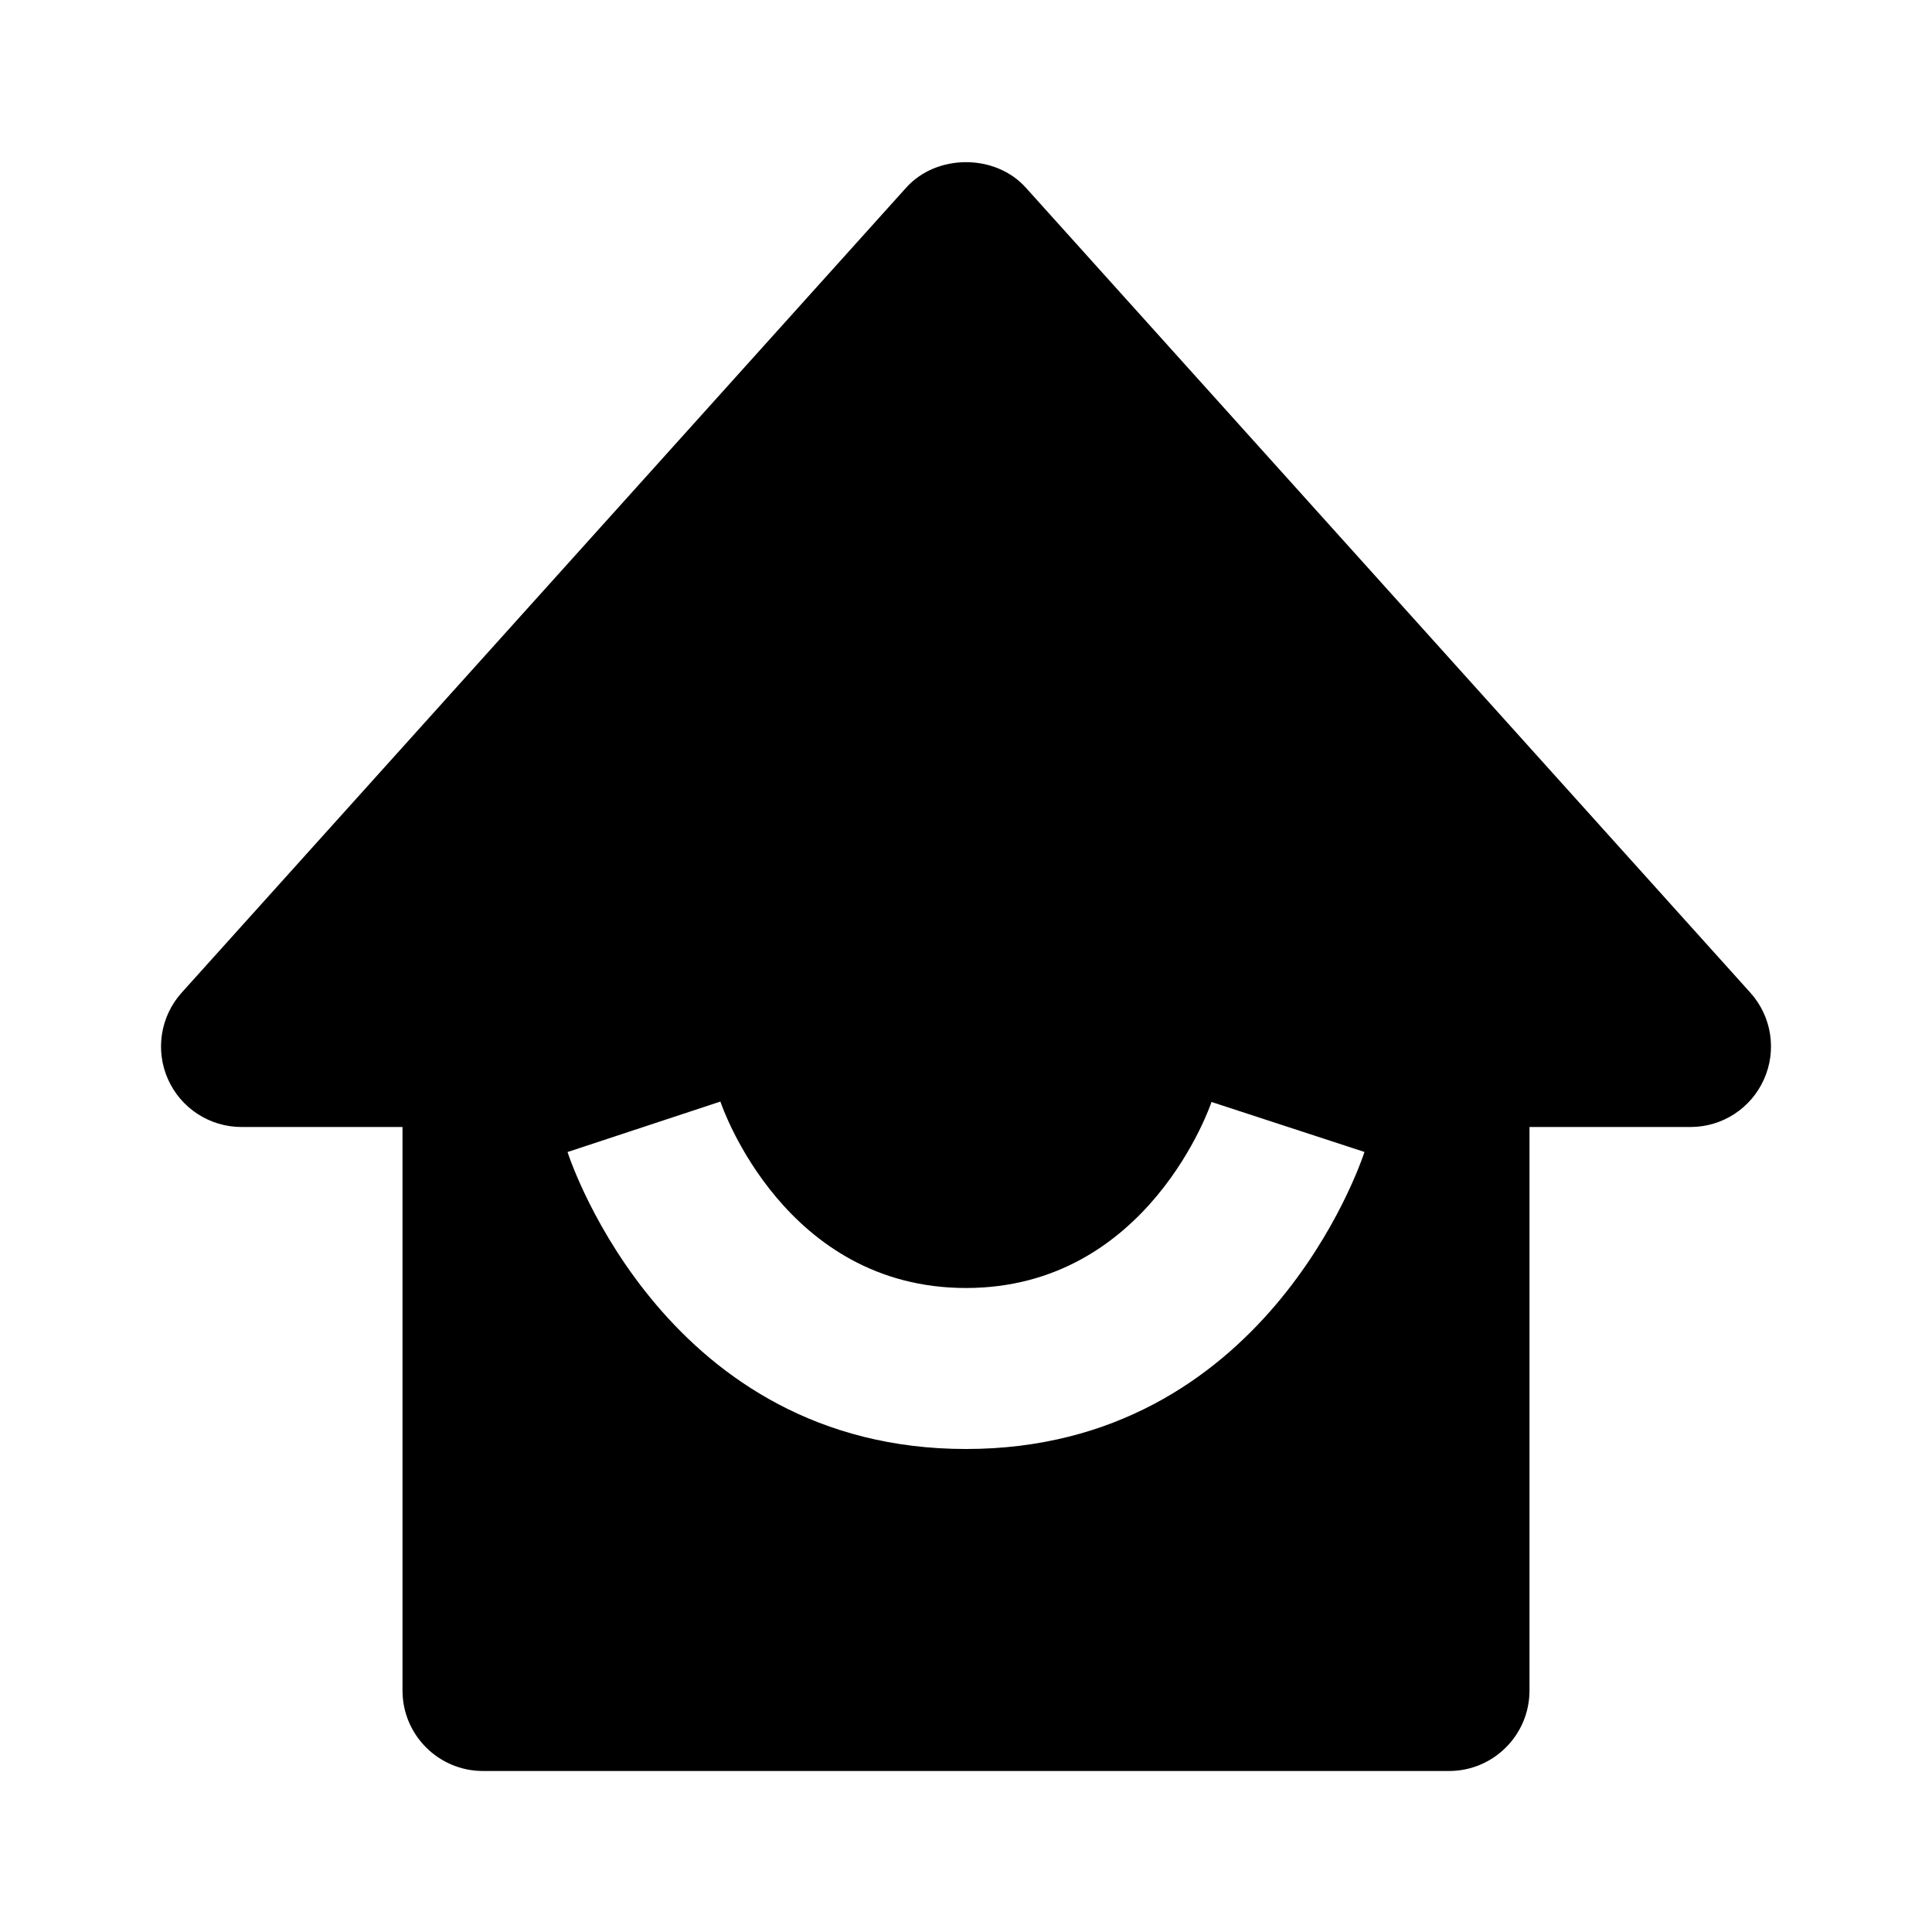
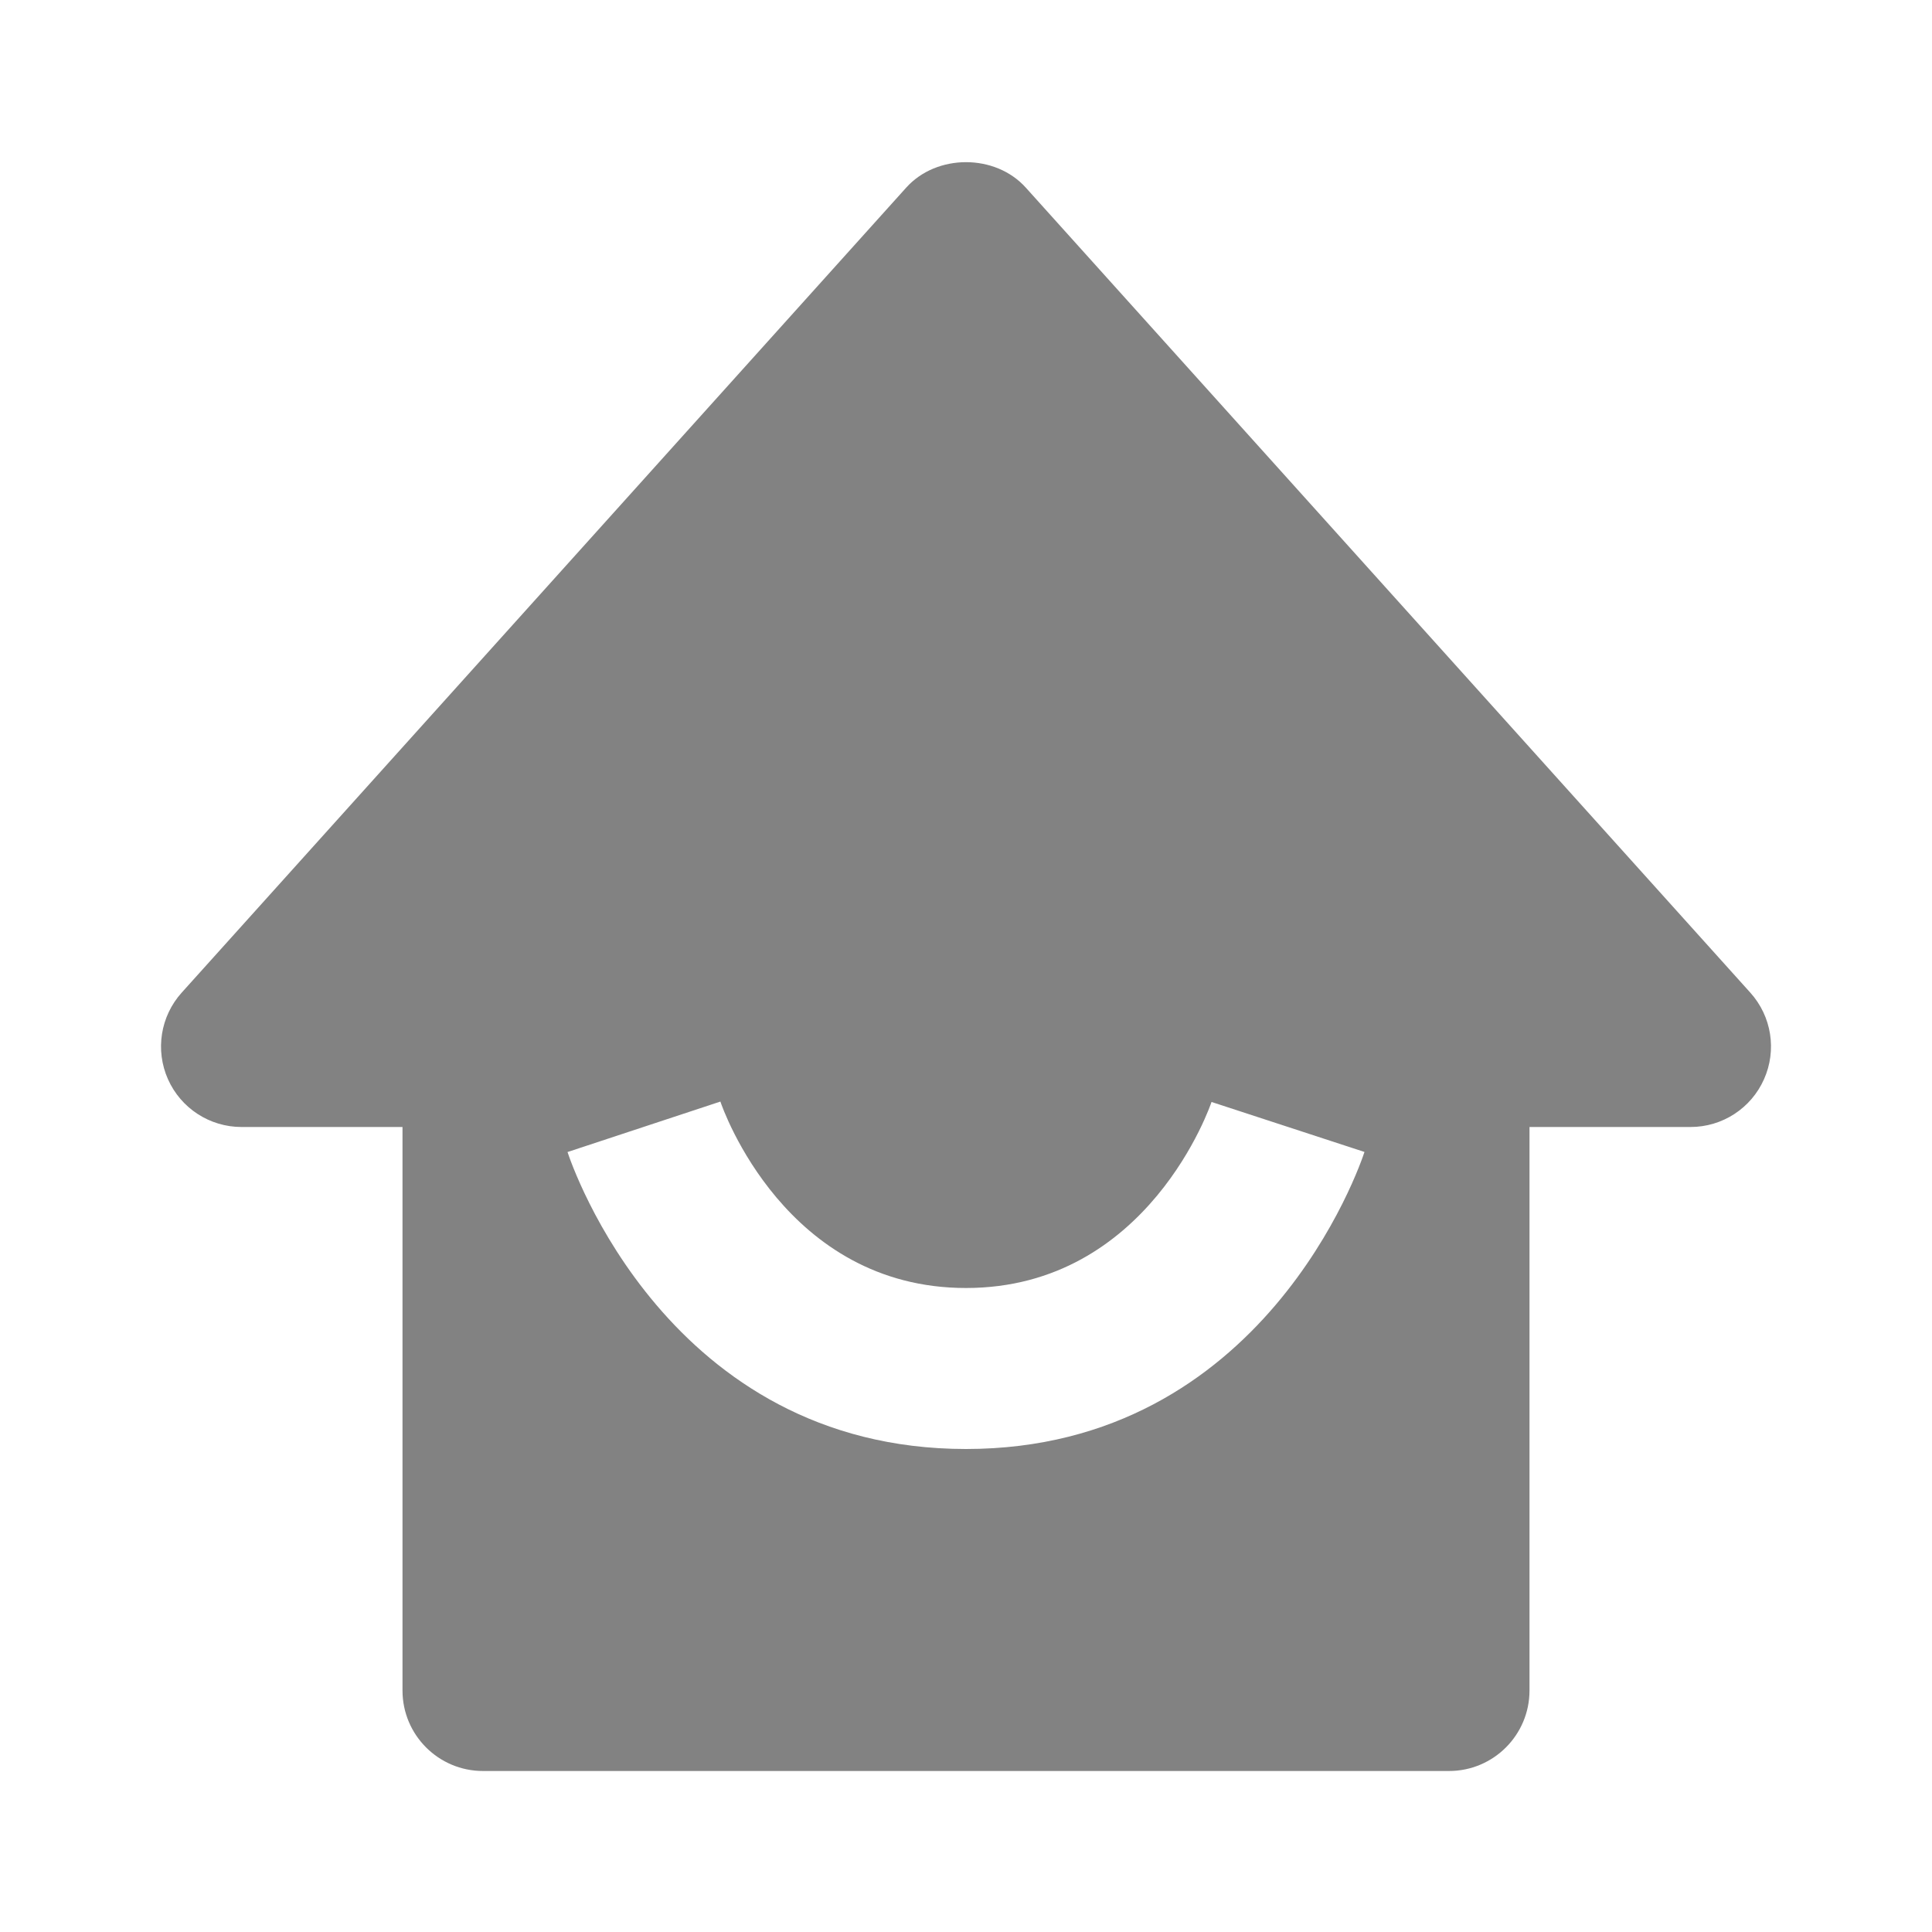
<svg xmlns="http://www.w3.org/2000/svg" height="24" viewBox="0 0 24 24" width="24">
-   <path d="M3 14h2v7a1 1 0 0 0 1 1h12a1 1 0 0 0 1-1v-7h2a.998.998 0 0 0 .913-.593.998.998 0 0 0-.17-1.076l-9-10c-.379-.422-1.107-.422-1.486 0l-9 10A1 1 0 0 0 3 14zm5.949-.316C8.98 13.779 9.762 16 12 16c2.269 0 3.042-2.287 3.05-2.311l1.9.621C16.901 14.461 15.703 18 12 18s-4.901-3.539-4.95-3.689l1.899-.627z" />
+   <path fill="#828282" d="M3 14h2v7a1 1 0 0 0 1 1h12a1 1 0 0 0 1-1v-7h2a.998.998 0 0 0 .913-.593.998.998 0 0 0-.17-1.076l-9-10c-.379-.422-1.107-.422-1.486 0l-9 10A1 1 0 0 0 3 14zm5.949-.316C8.98 13.779 9.762 16 12 16c2.269 0 3.042-2.287 3.05-2.311l1.9.621C16.901 14.461 15.703 18 12 18s-4.901-3.539-4.95-3.689l1.899-.627z" />
</svg>
